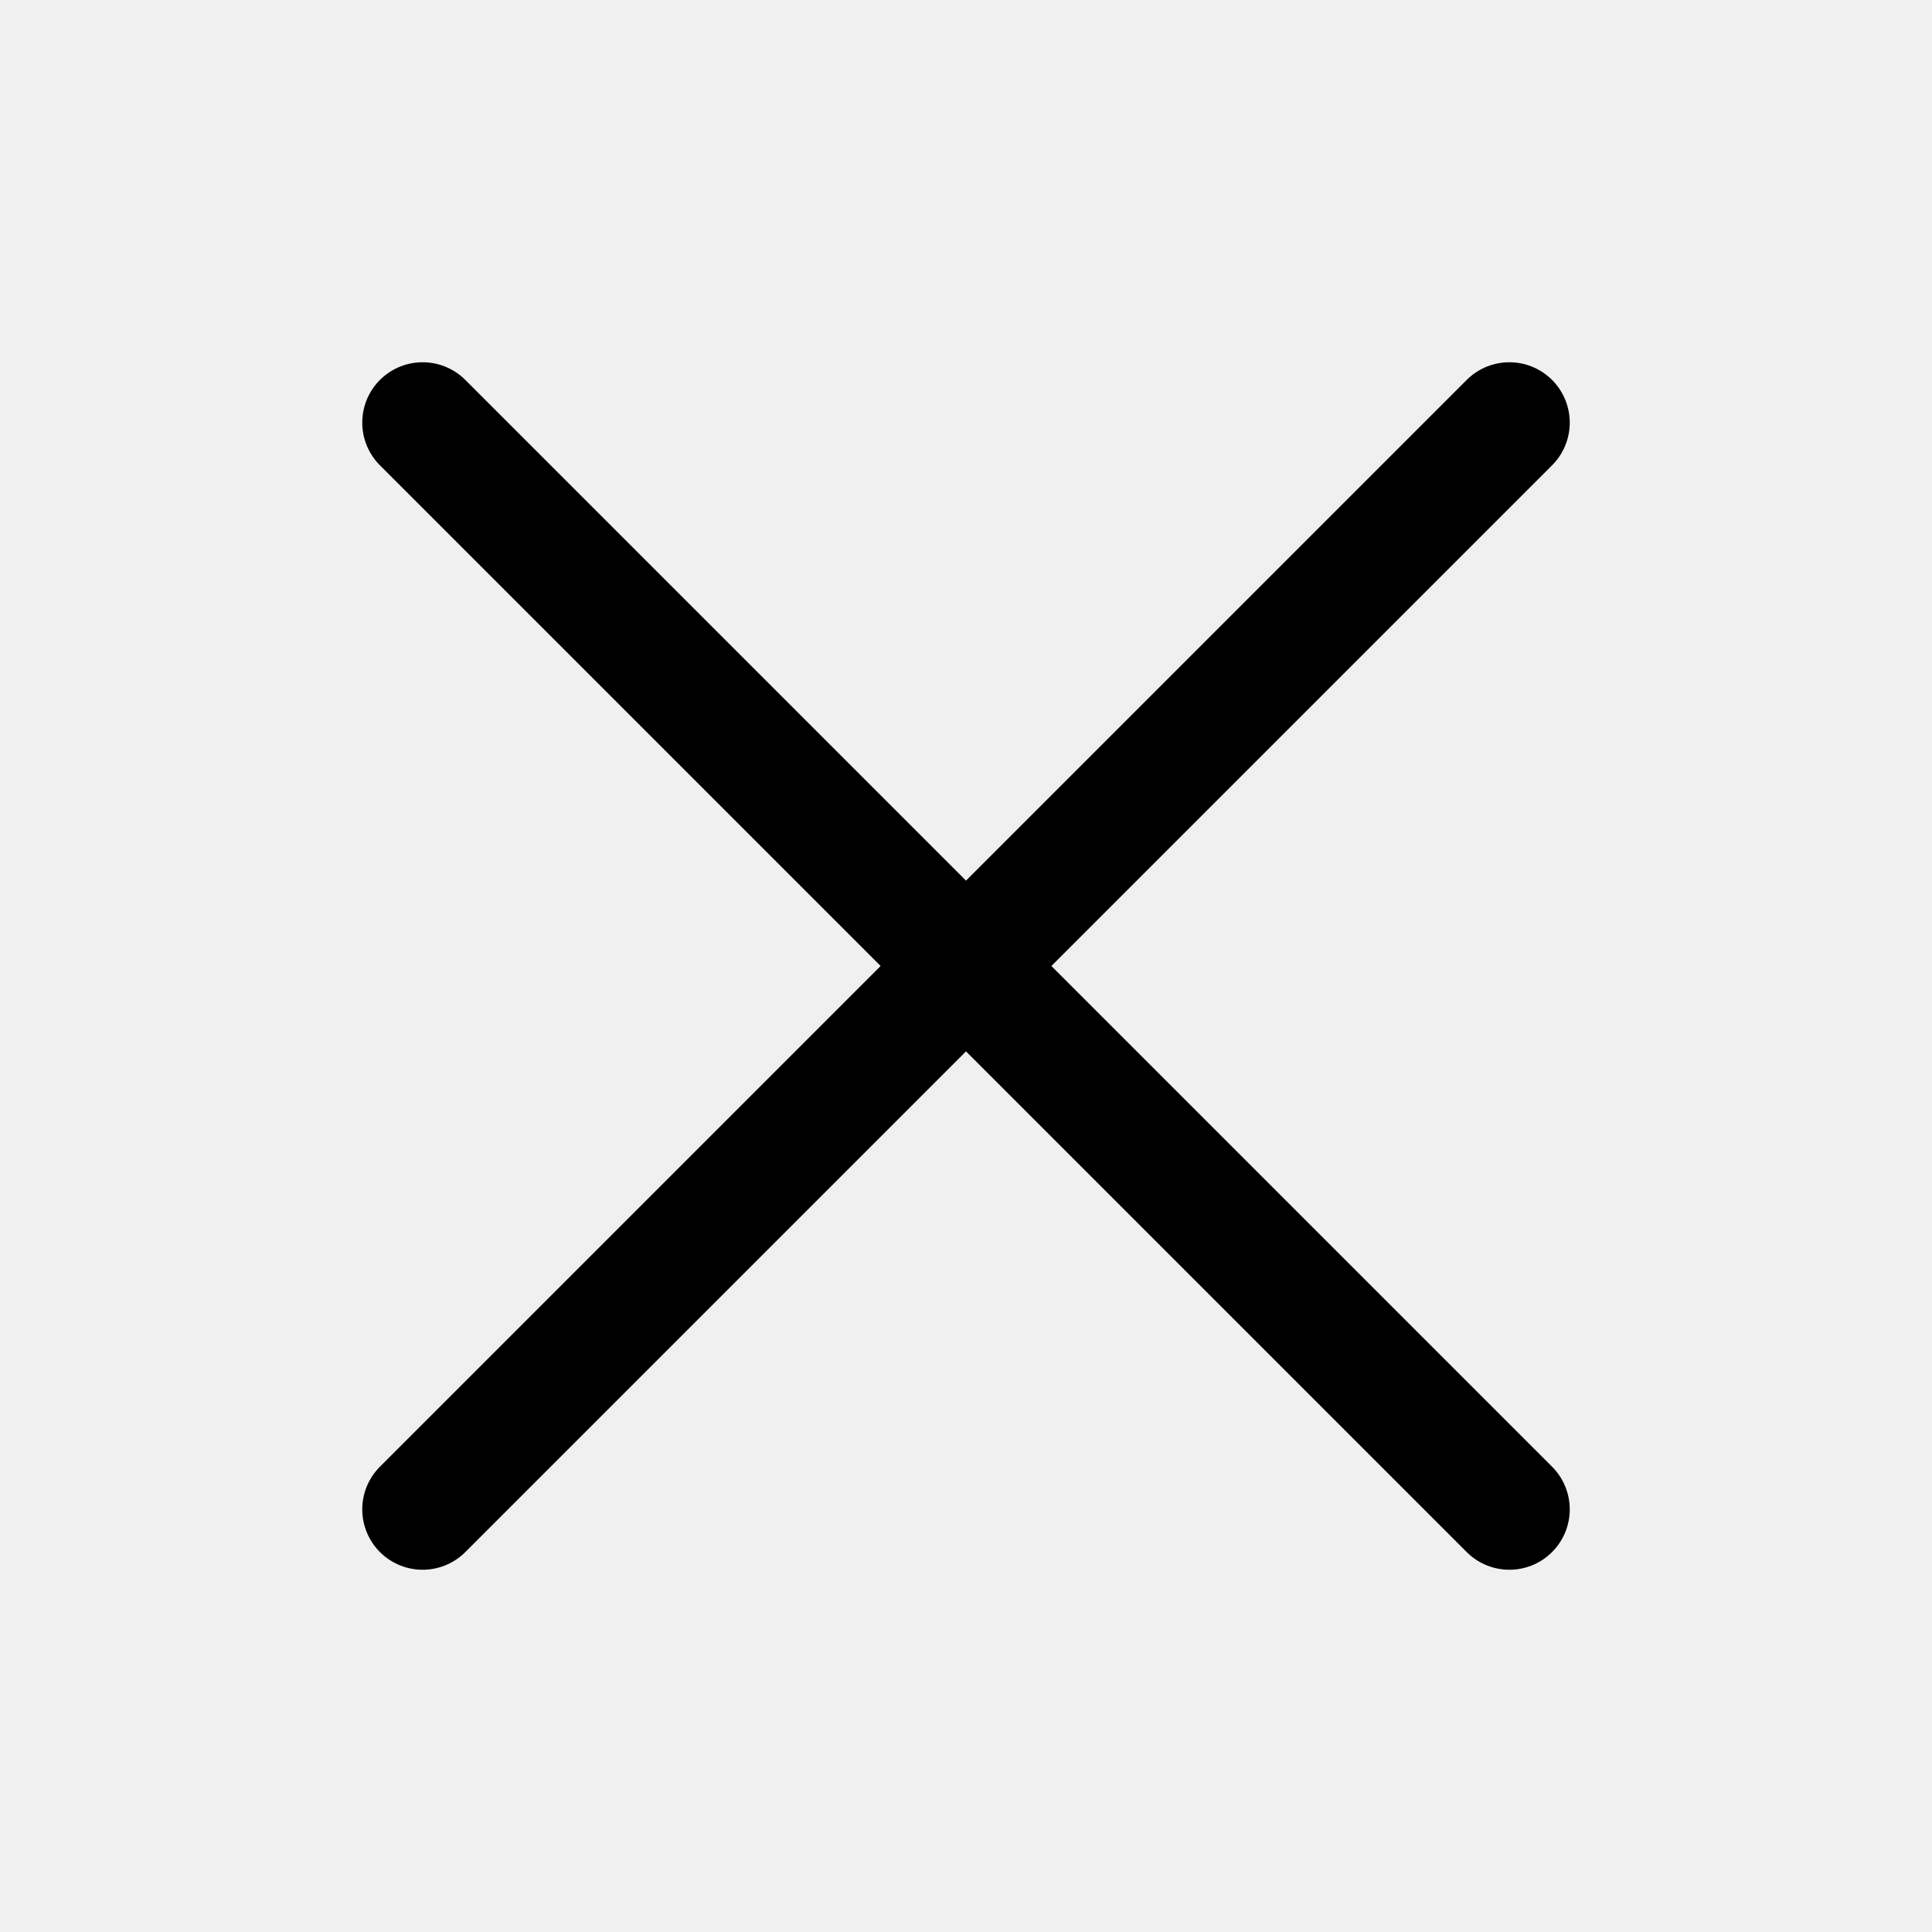
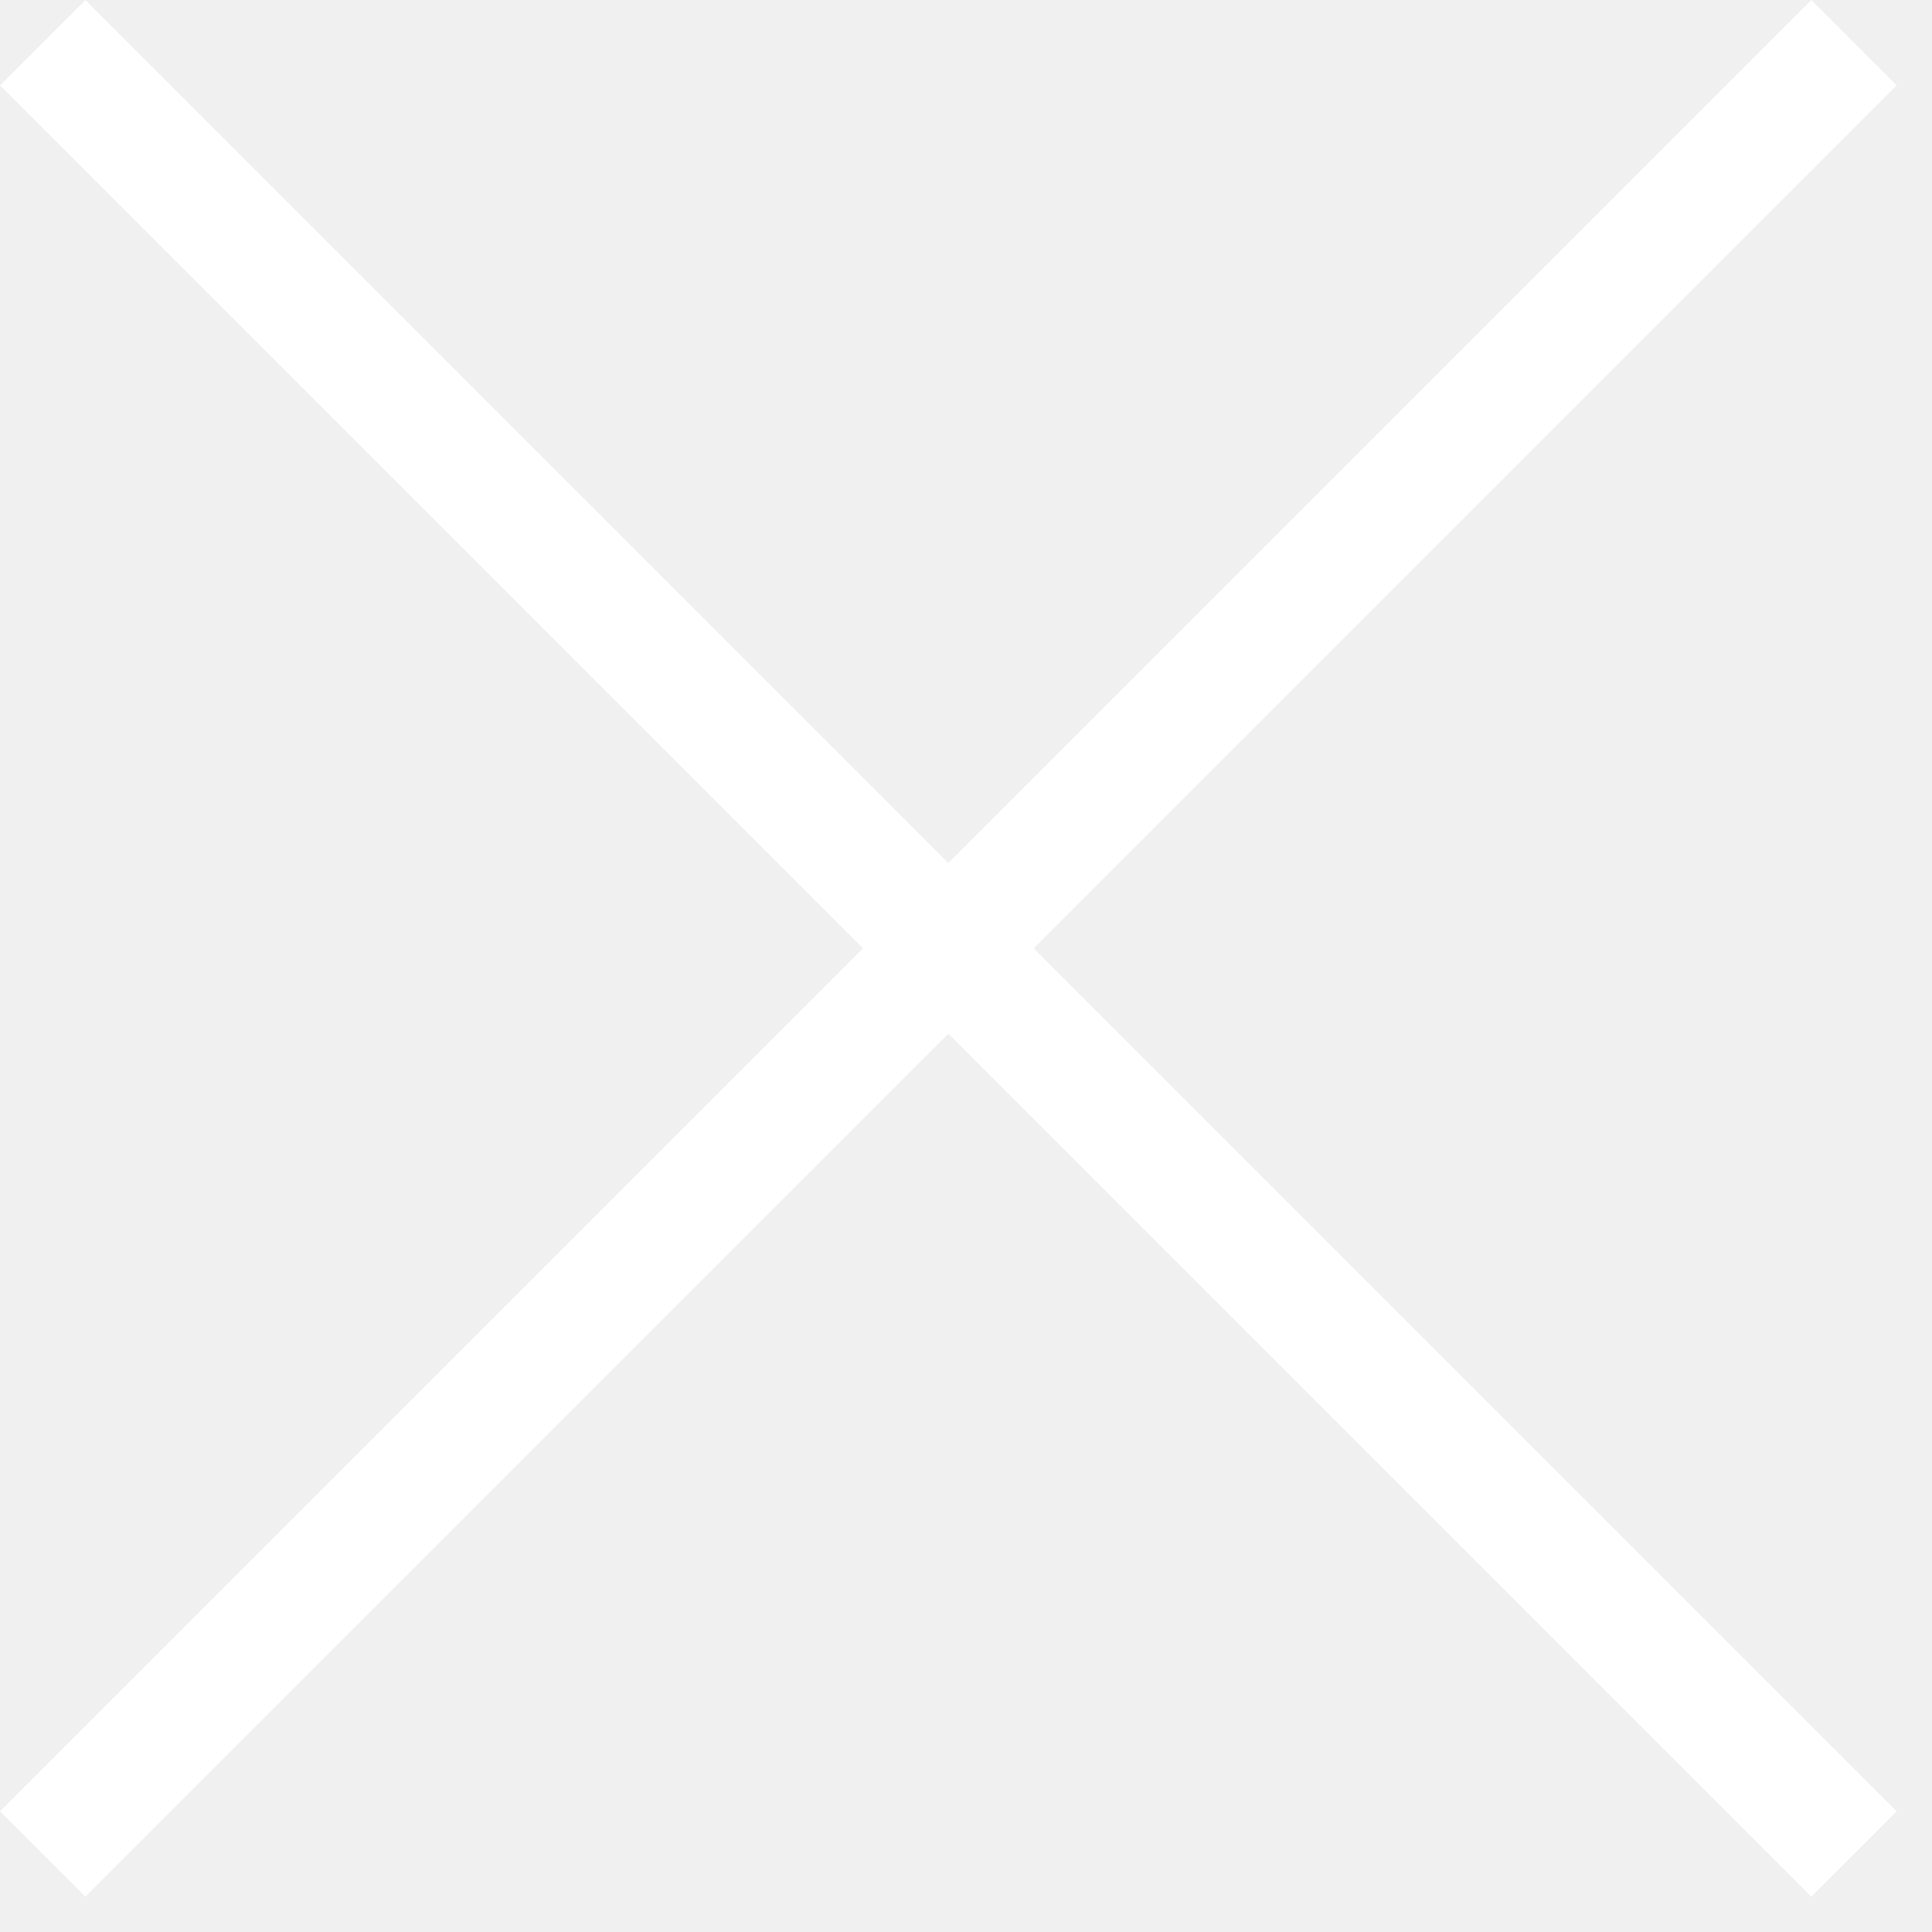
- <svg xmlns="http://www.w3.org/2000/svg" viewBox="0 0 256 256">
-   <rect width="256" height="256" fill="none" />
-   <line x1="200" y1="56" x2="56" y2="200" stroke="currentColor" stroke-linecap="round" stroke-linejoin="round" stroke-width="16" />
-   <line x1="200" y1="200" x2="56" y2="56" stroke="currentColor" stroke-linecap="round" stroke-linejoin="round" stroke-width="16" />
+ <svg xmlns="http://www.w3.org/2000/svg" width="16" height="16" viewBox="0 0 16 16" fill="none">
+   <path d="M0.354 0.354L7.854 7.854M15.354 15.354L7.854 7.854M7.854 7.854L15.354 0.354M7.854 7.854L0.354 15.354" stroke="white" />
</svg>
